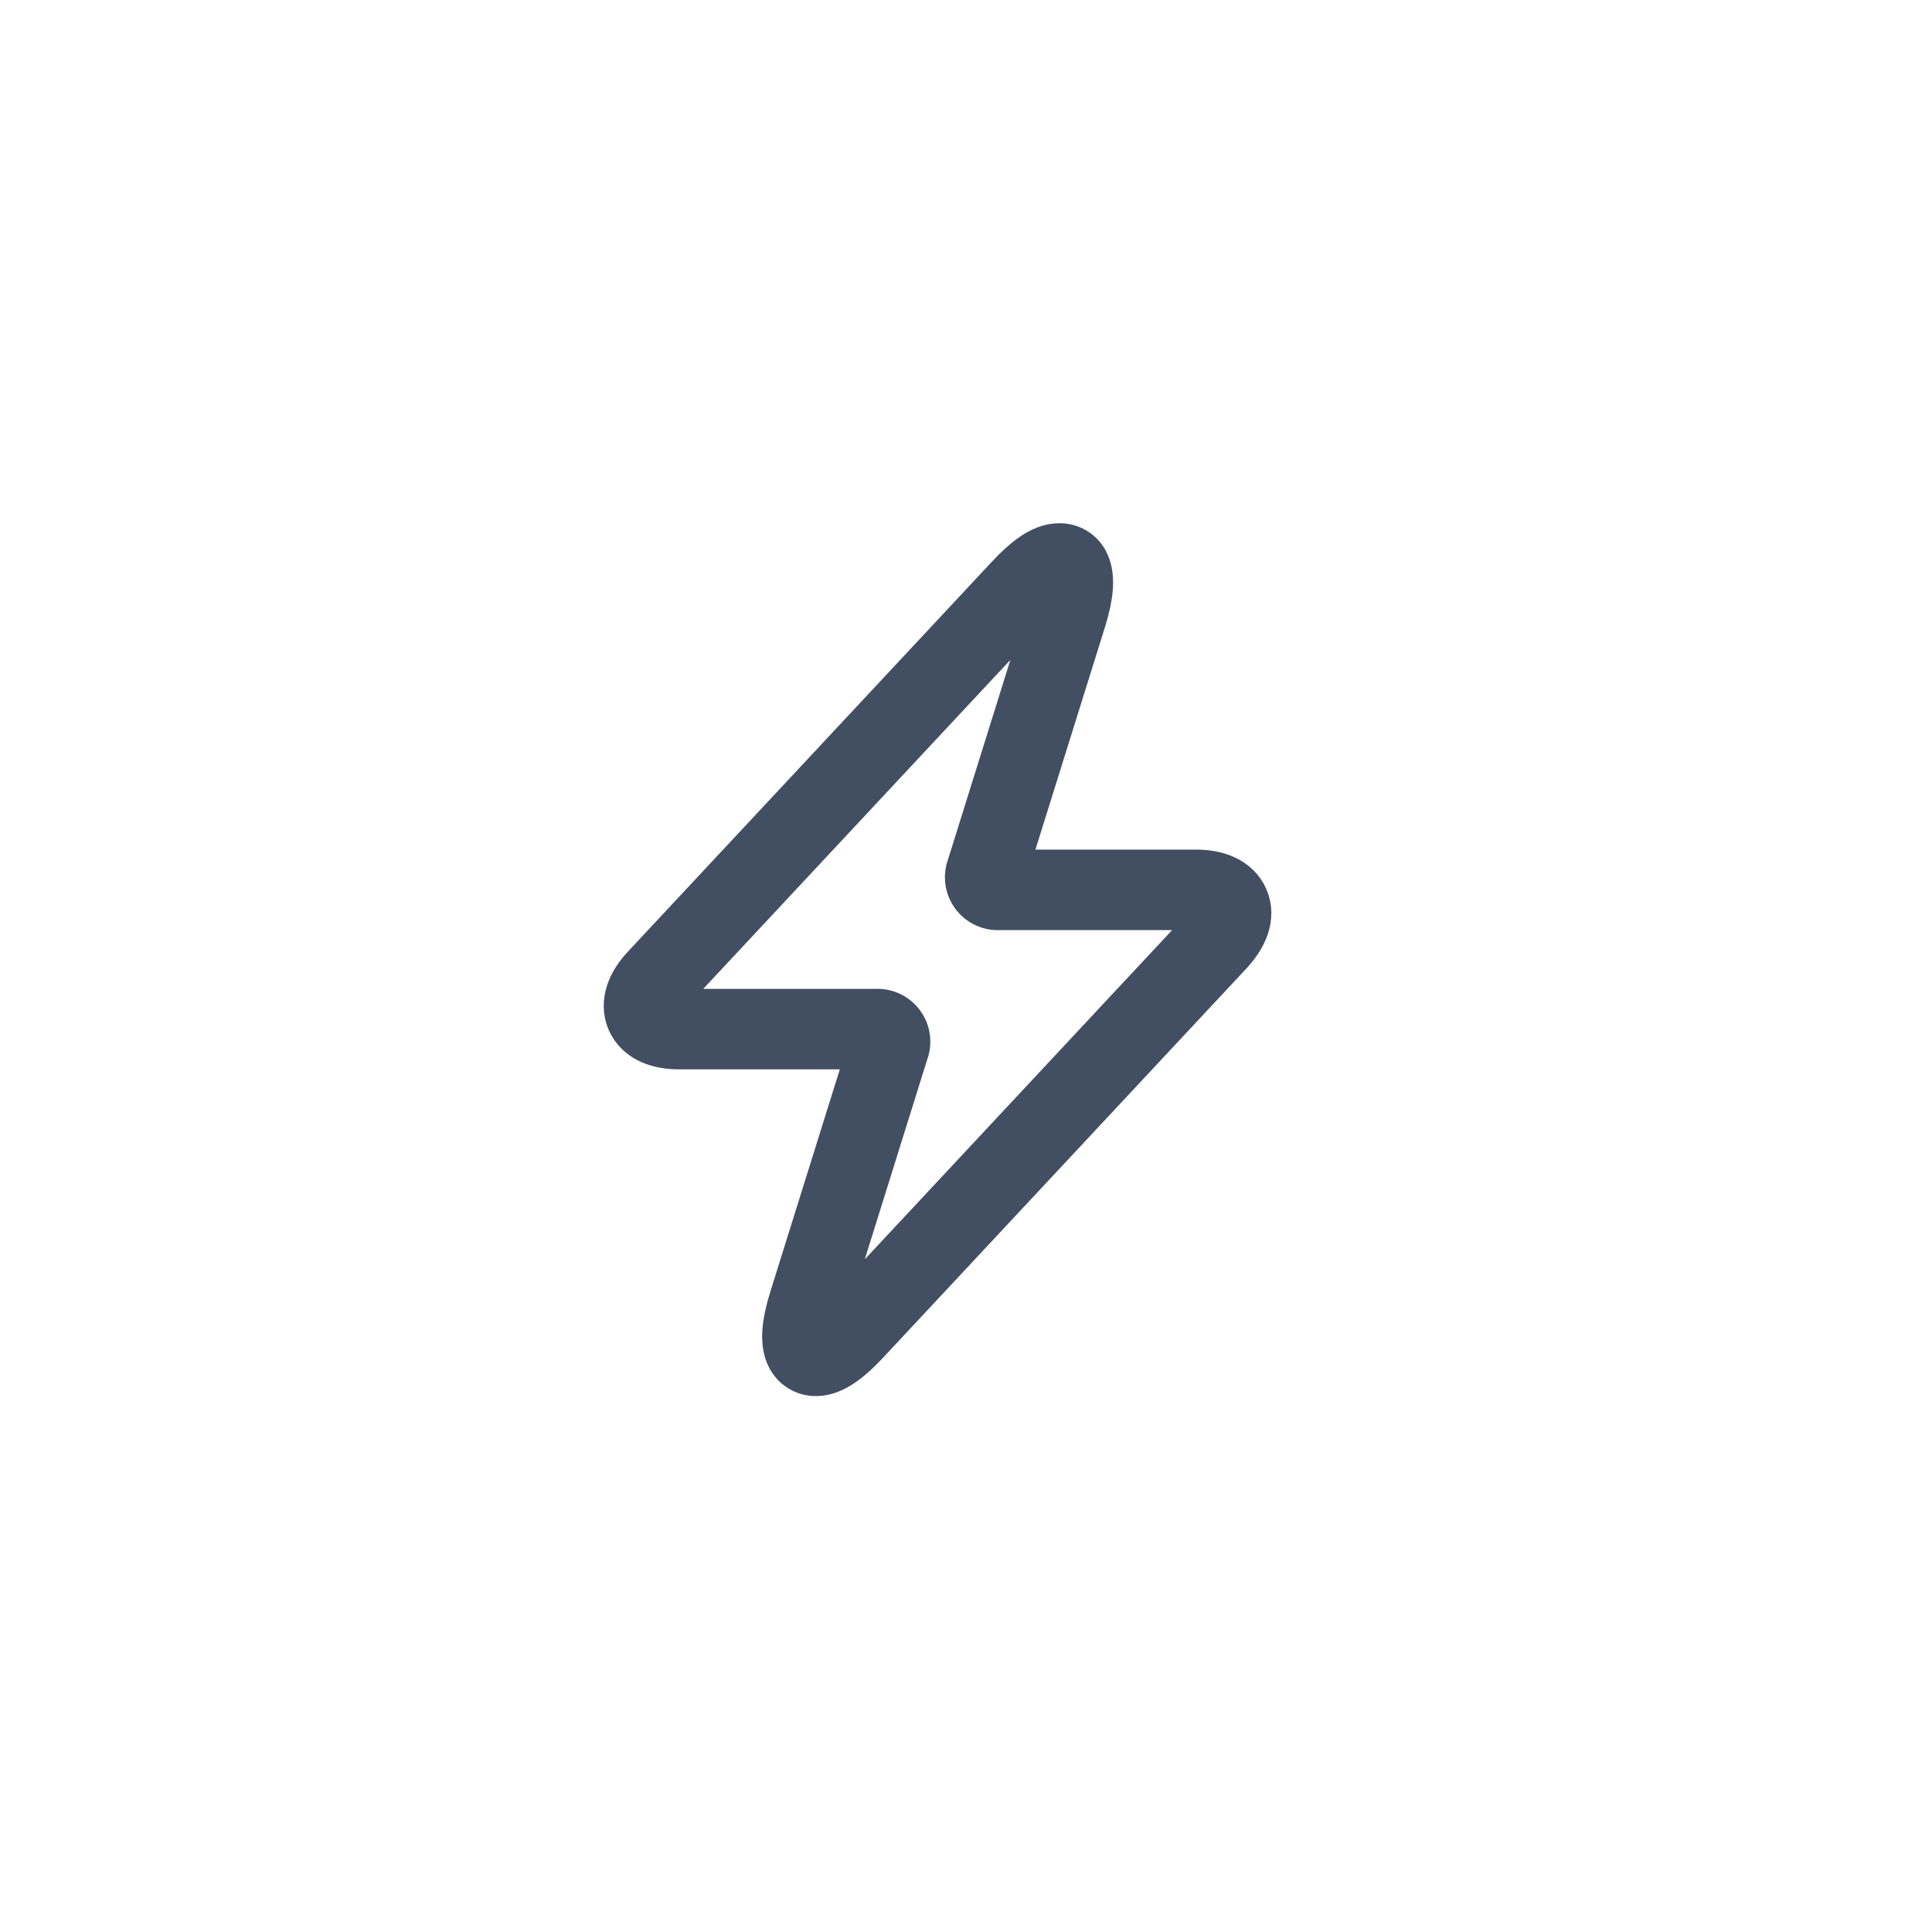
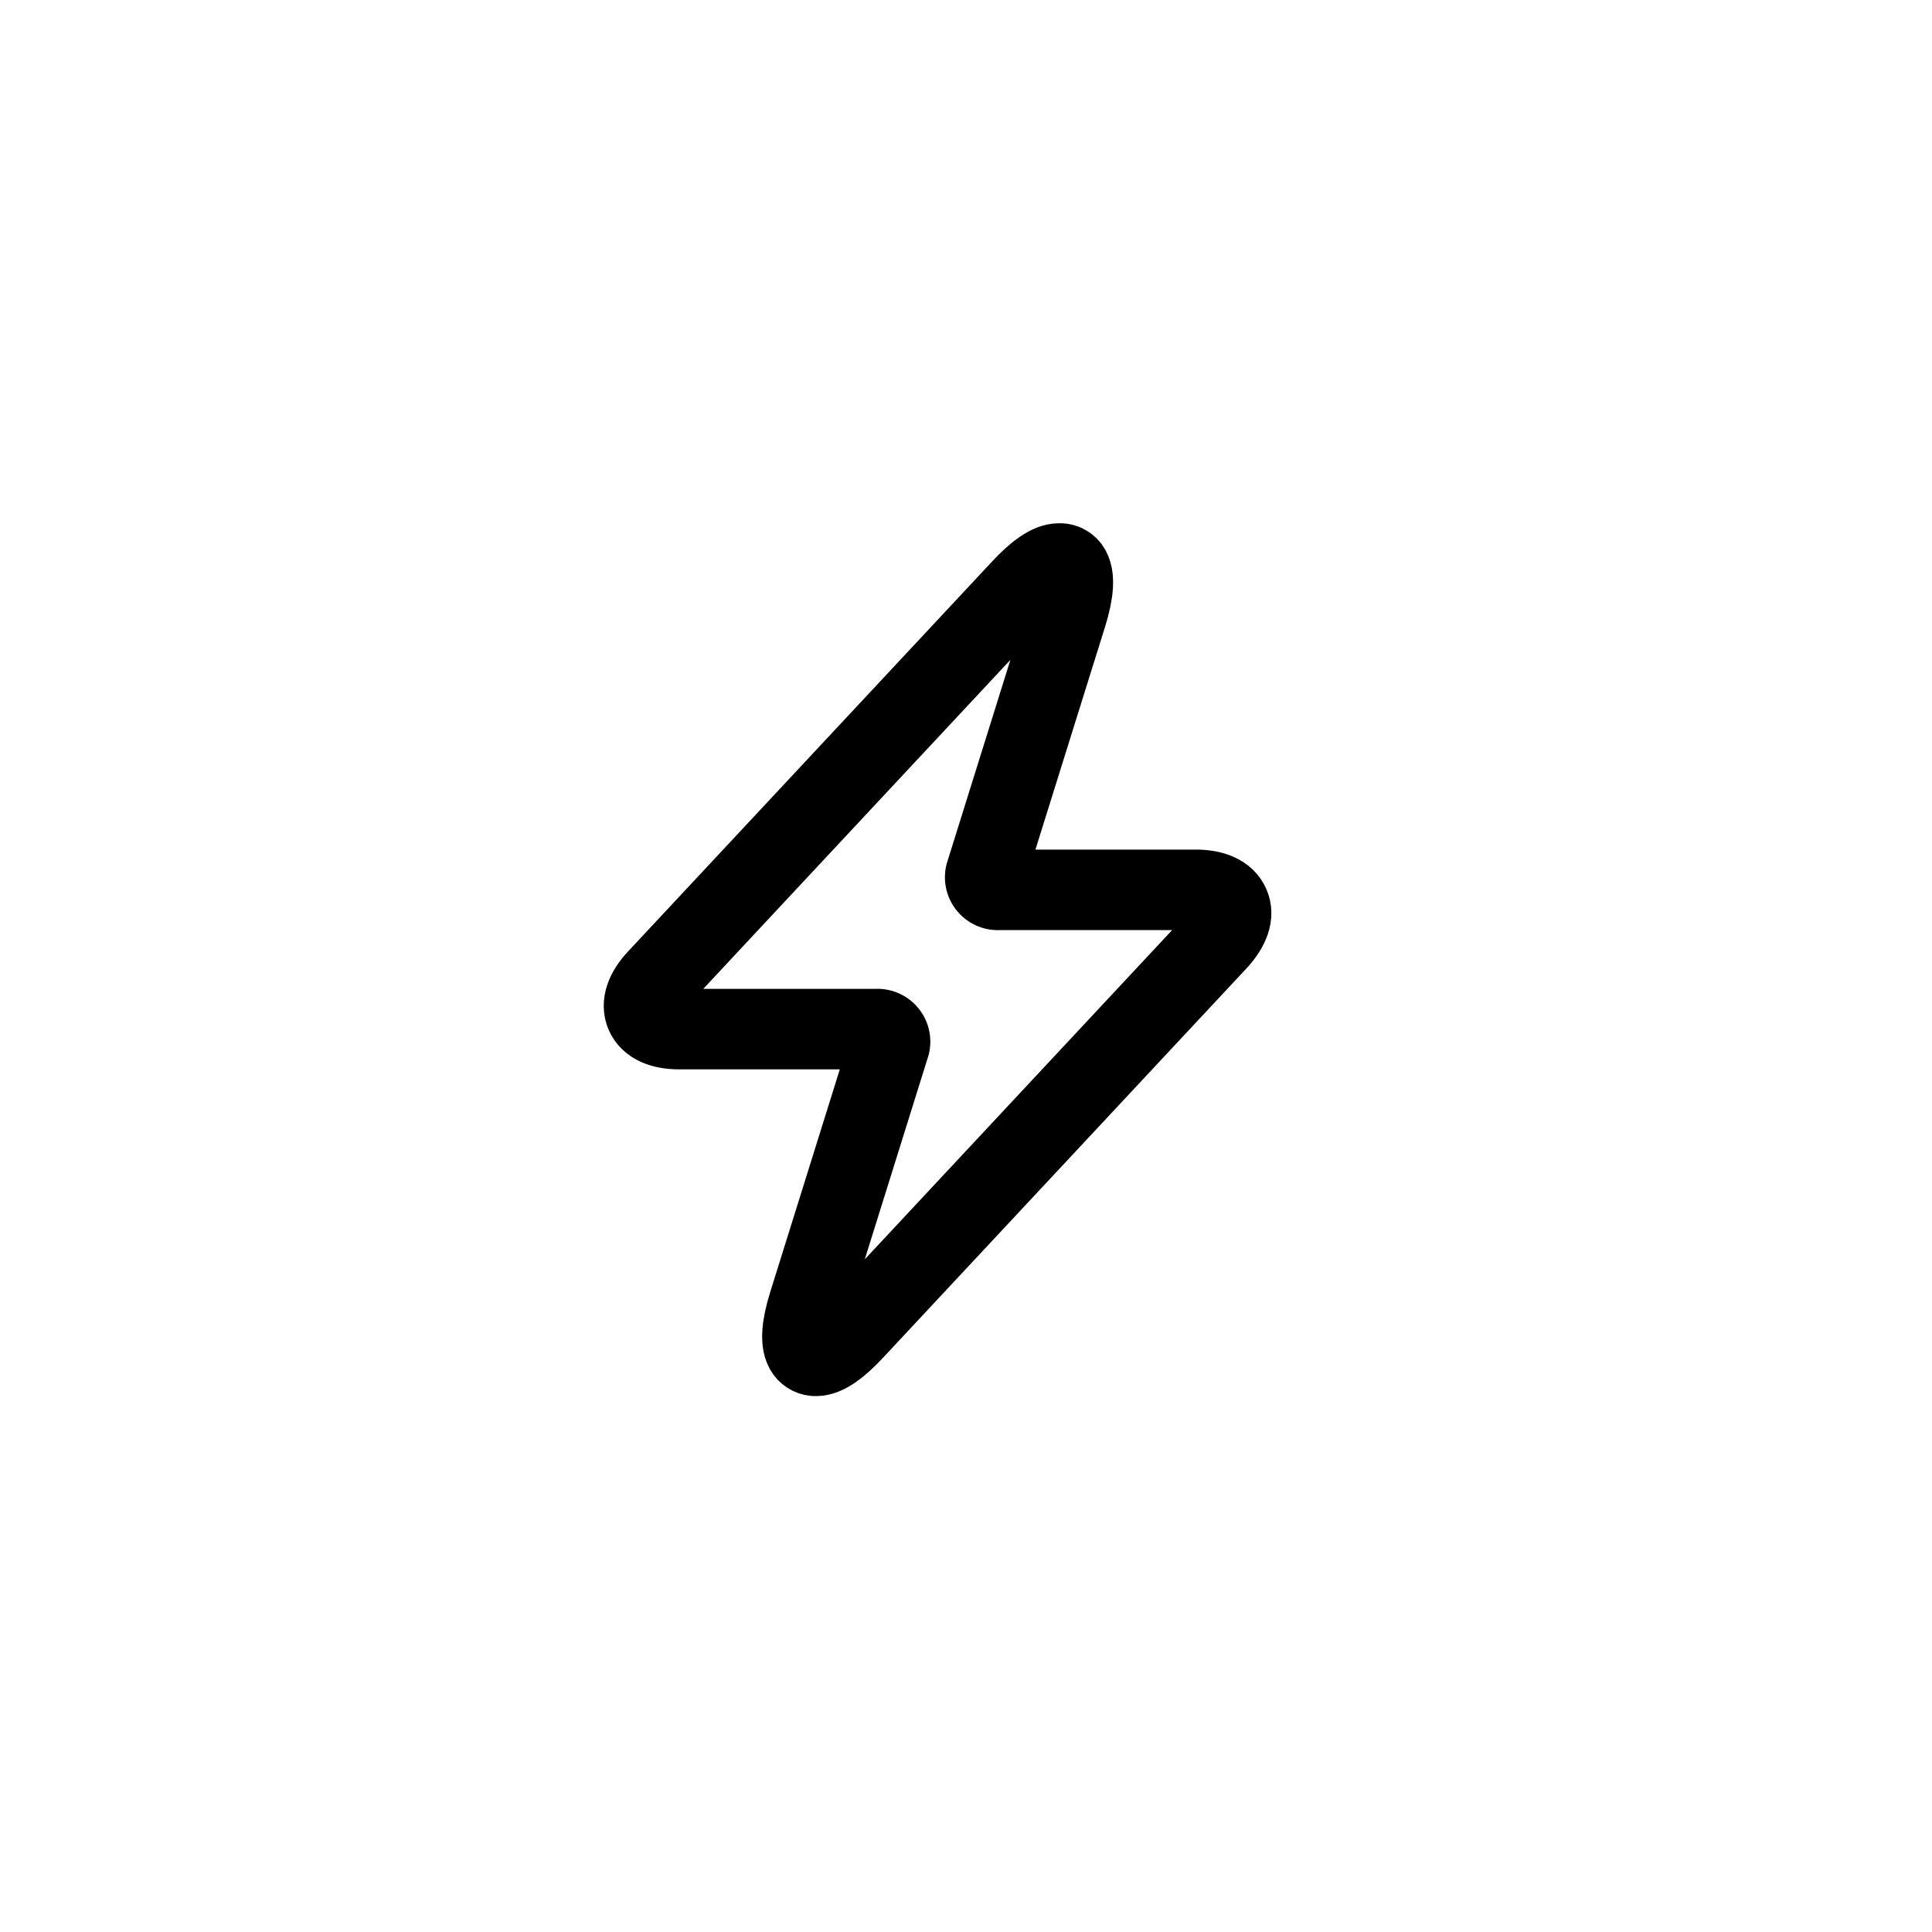
<svg xmlns="http://www.w3.org/2000/svg" width="24" height="24" viewBox="0 0 24 24">
  <g id="Group_1899" data-name="Group 1899" transform="translate(-348 -310)">
    <g id="action" transform="translate(356 317)">
-       <path id="Path_6" fill="none" stroke="#424f62" d="M23.9 9.243c-.053-.122-.2-.189-.417-.189H21.04a.157.157 0 0 1-.161-.219l1-3.2c.09-.29.1-.485.032-.578A.147.147 0 0 0 21.784 5c-.114 0-.271.106-.466.316l-4.523 4.845c-.148.158-.2.312-.147.434s.2.189.417.189h2.446a.157.157 0 0 1 .161.219l-1 3.2c-.09.29-.1.485-.032.579a.148.148 0 0 0 .124.061c.114 0 .271-.106.466-.316l4.523-4.845c.147-.163.203-.317.147-.439z" data-name="Path 6" transform="translate(-16.628 -5)" />
+       <path id="Path_6" fill="none" stroke="currentColor" d="M23.9 9.243c-.053-.122-.2-.189-.417-.189H21.04a.157.157 0 0 1-.161-.219l1-3.2c.09-.29.1-.485.032-.578A.147.147 0 0 0 21.784 5c-.114 0-.271.106-.466.316l-4.523 4.845c-.148.158-.2.312-.147.434s.2.189.417.189h2.446a.157.157 0 0 1 .161.219l-1 3.2c-.09.29-.1.485-.032.579a.148.148 0 0 0 .124.061c.114 0 .271-.106.466-.316l4.523-4.845c.147-.163.203-.317.147-.439z" data-name="Path 6" transform="translate(-16.628 -5)" />
    </g>
  </g>
</svg>
